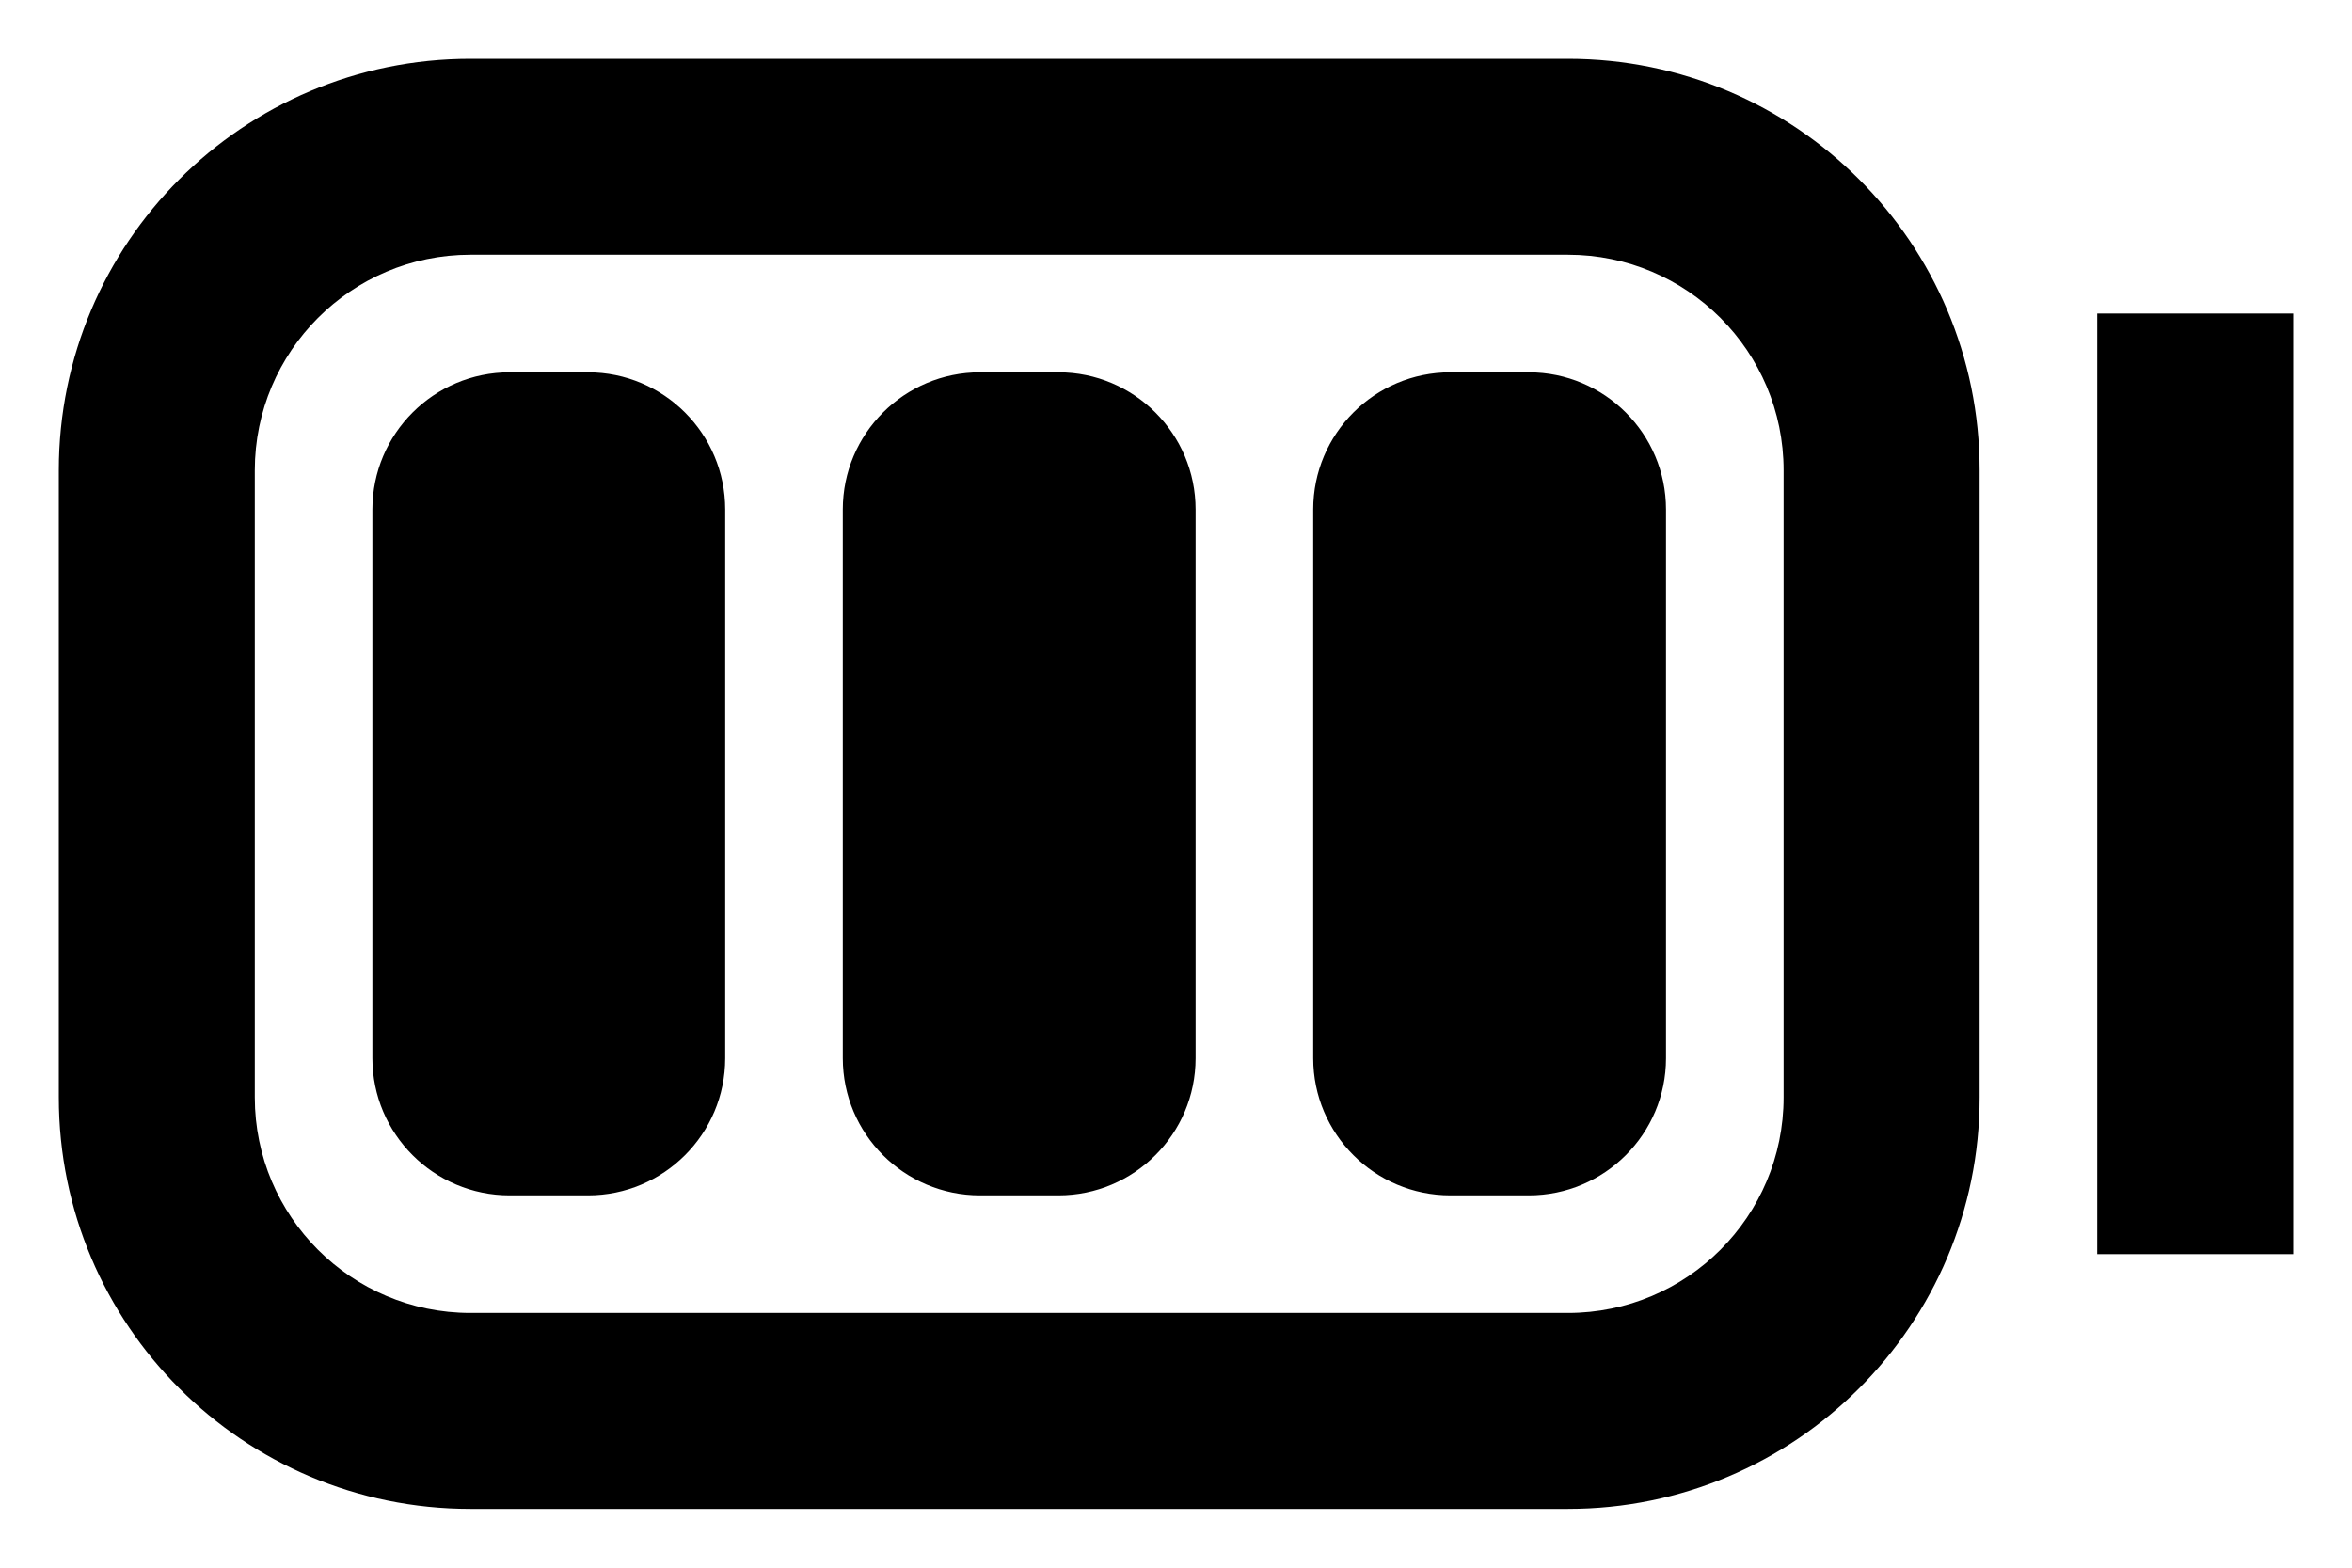
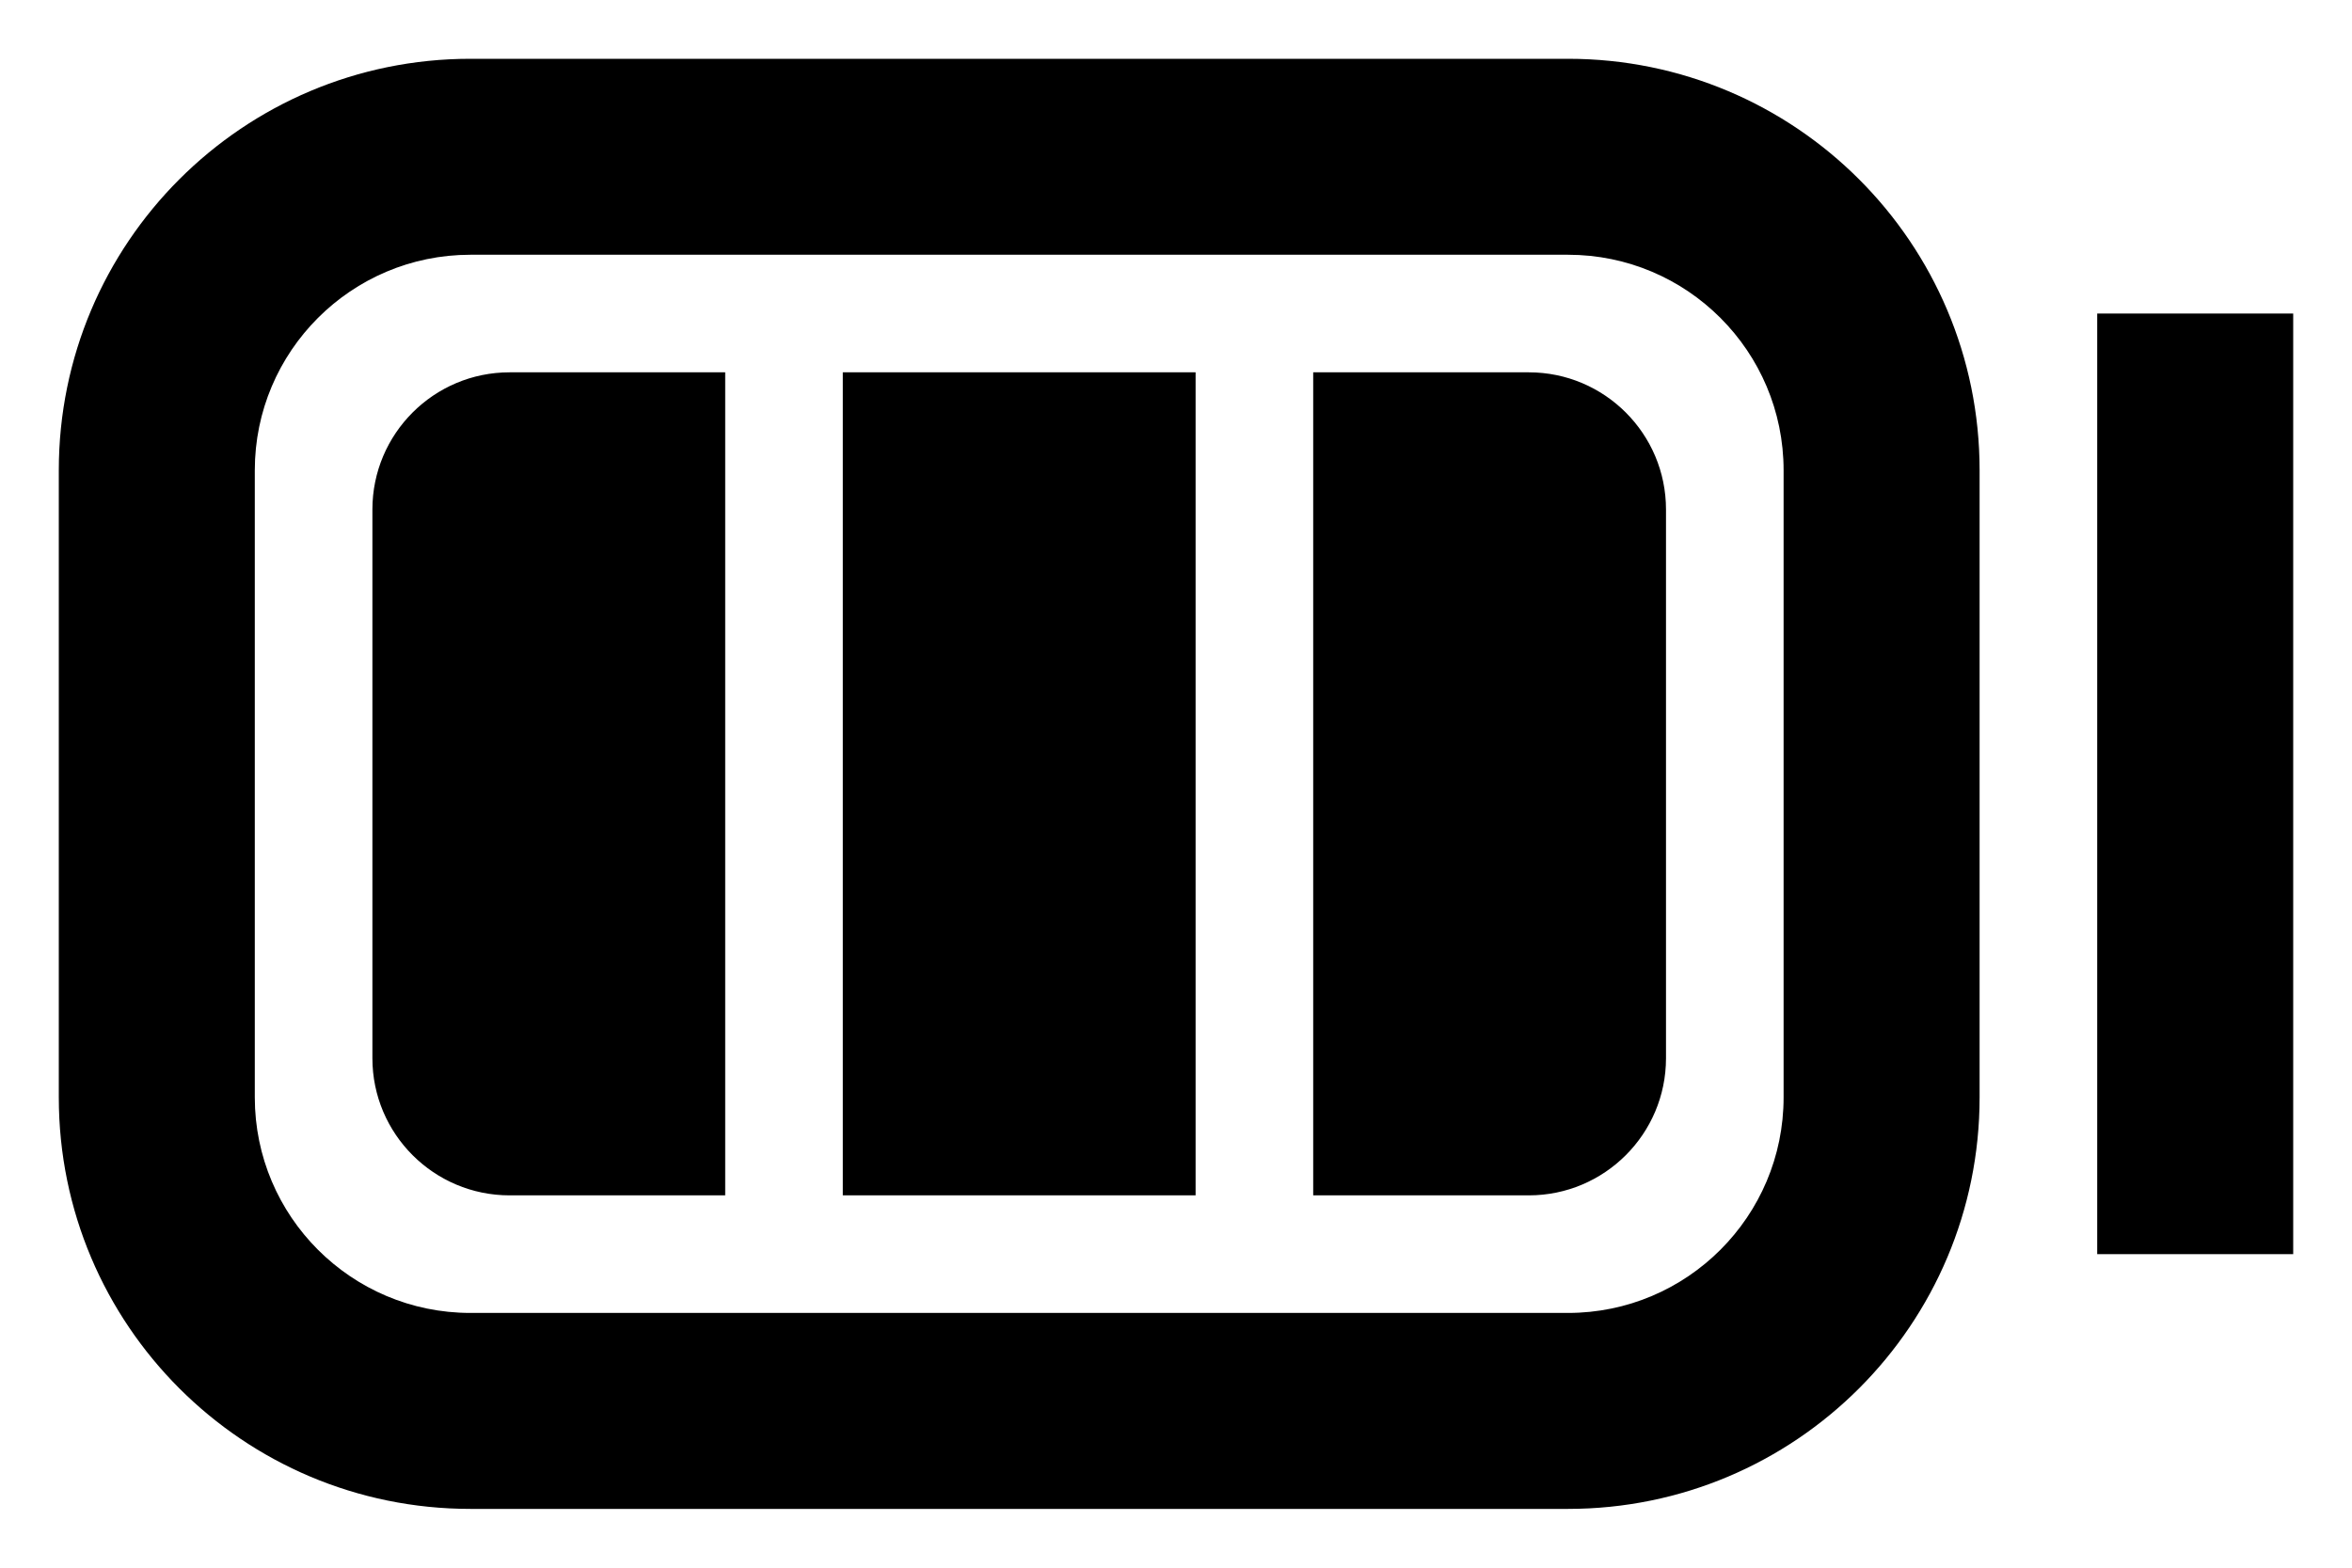
<svg xmlns="http://www.w3.org/2000/svg" width="15" height="10" viewBox="0 0 15 10" fill="none">
-   <path fill-rule="evenodd" clip-rule="evenodd" d="M3 1.625C2.241 1.625 1.625 2.241 1.625 3V7C1.625 7.759 2.241 8.375 3 8.375H10C10.759 8.375 11.375 7.759 11.375 7V3C11.375 2.241 10.759 1.625 10 1.625H3ZM0.375 3C0.375 1.55 1.55 0.375 3 0.375H10C11.45 0.375 12.625 1.55 12.625 3V7C12.625 8.45 11.45 9.625 10 9.625H3C1.55 9.625 0.375 8.45 0.375 7V3ZM13.375 8V2H14.625V8H13.375ZM2.375 3.25C2.375 2.767 2.767 2.375 3.25 2.375H3.75C4.233 2.375 4.625 2.767 4.625 3.25V6.75C4.625 7.233 4.233 7.625 3.75 7.625H3.25C2.767 7.625 2.375 7.233 2.375 6.75V3.25ZM5.375 3.25C5.375 2.767 5.767 2.375 6.25 2.375H6.75C7.233 2.375 7.625 2.767 7.625 3.25V6.75C7.625 7.233 7.233 7.625 6.75 7.625H6.25C5.767 7.625 5.375 7.233 5.375 6.75V3.25ZM8.375 3.25C8.375 2.767 8.767 2.375 9.25 2.375H9.75C10.233 2.375 10.625 2.767 10.625 3.25V6.75C10.625 7.233 10.233 7.625 9.75 7.625H9.25C8.767 7.625 8.375 7.233 8.375 6.75V3.25Z" fill="currentColor" />
+   <path fill-rule="evenodd" clip-rule="evenodd" d="M3 1.625C2.241 1.625 1.625 2.241 1.625 3V7C1.625 7.759 2.241 8.375 3 8.375H10C10.759 8.375 11.375 7.759 11.375 7V3C11.375 2.241 10.759 1.625 10 1.625H3ZM0.375 3C0.375 1.55 1.55 0.375 3 0.375H10C11.45 0.375 12.625 1.55 12.625 3V7C12.625 8.45 11.45 9.625 10 9.625H3C1.55 9.625 0.375 8.45 0.375 7V3ZM13.375 8V2H14.625V8H13.375ZM2.375 3.25C2.375 2.767 2.767 2.375 3.25 2.375H4.625V7.625H3.25C2.767 7.625 2.375 7.233 2.375 6.75V3.25ZM5.375 2.375H7.625V7.625H5.375V2.375ZM8.375 2.375H9.75C10.233 2.375 10.625 2.767 10.625 3.25V6.75C10.625 7.233 10.233 7.625 9.75 7.625H8.375V2.375Z" fill="currentColor" />
</svg>
